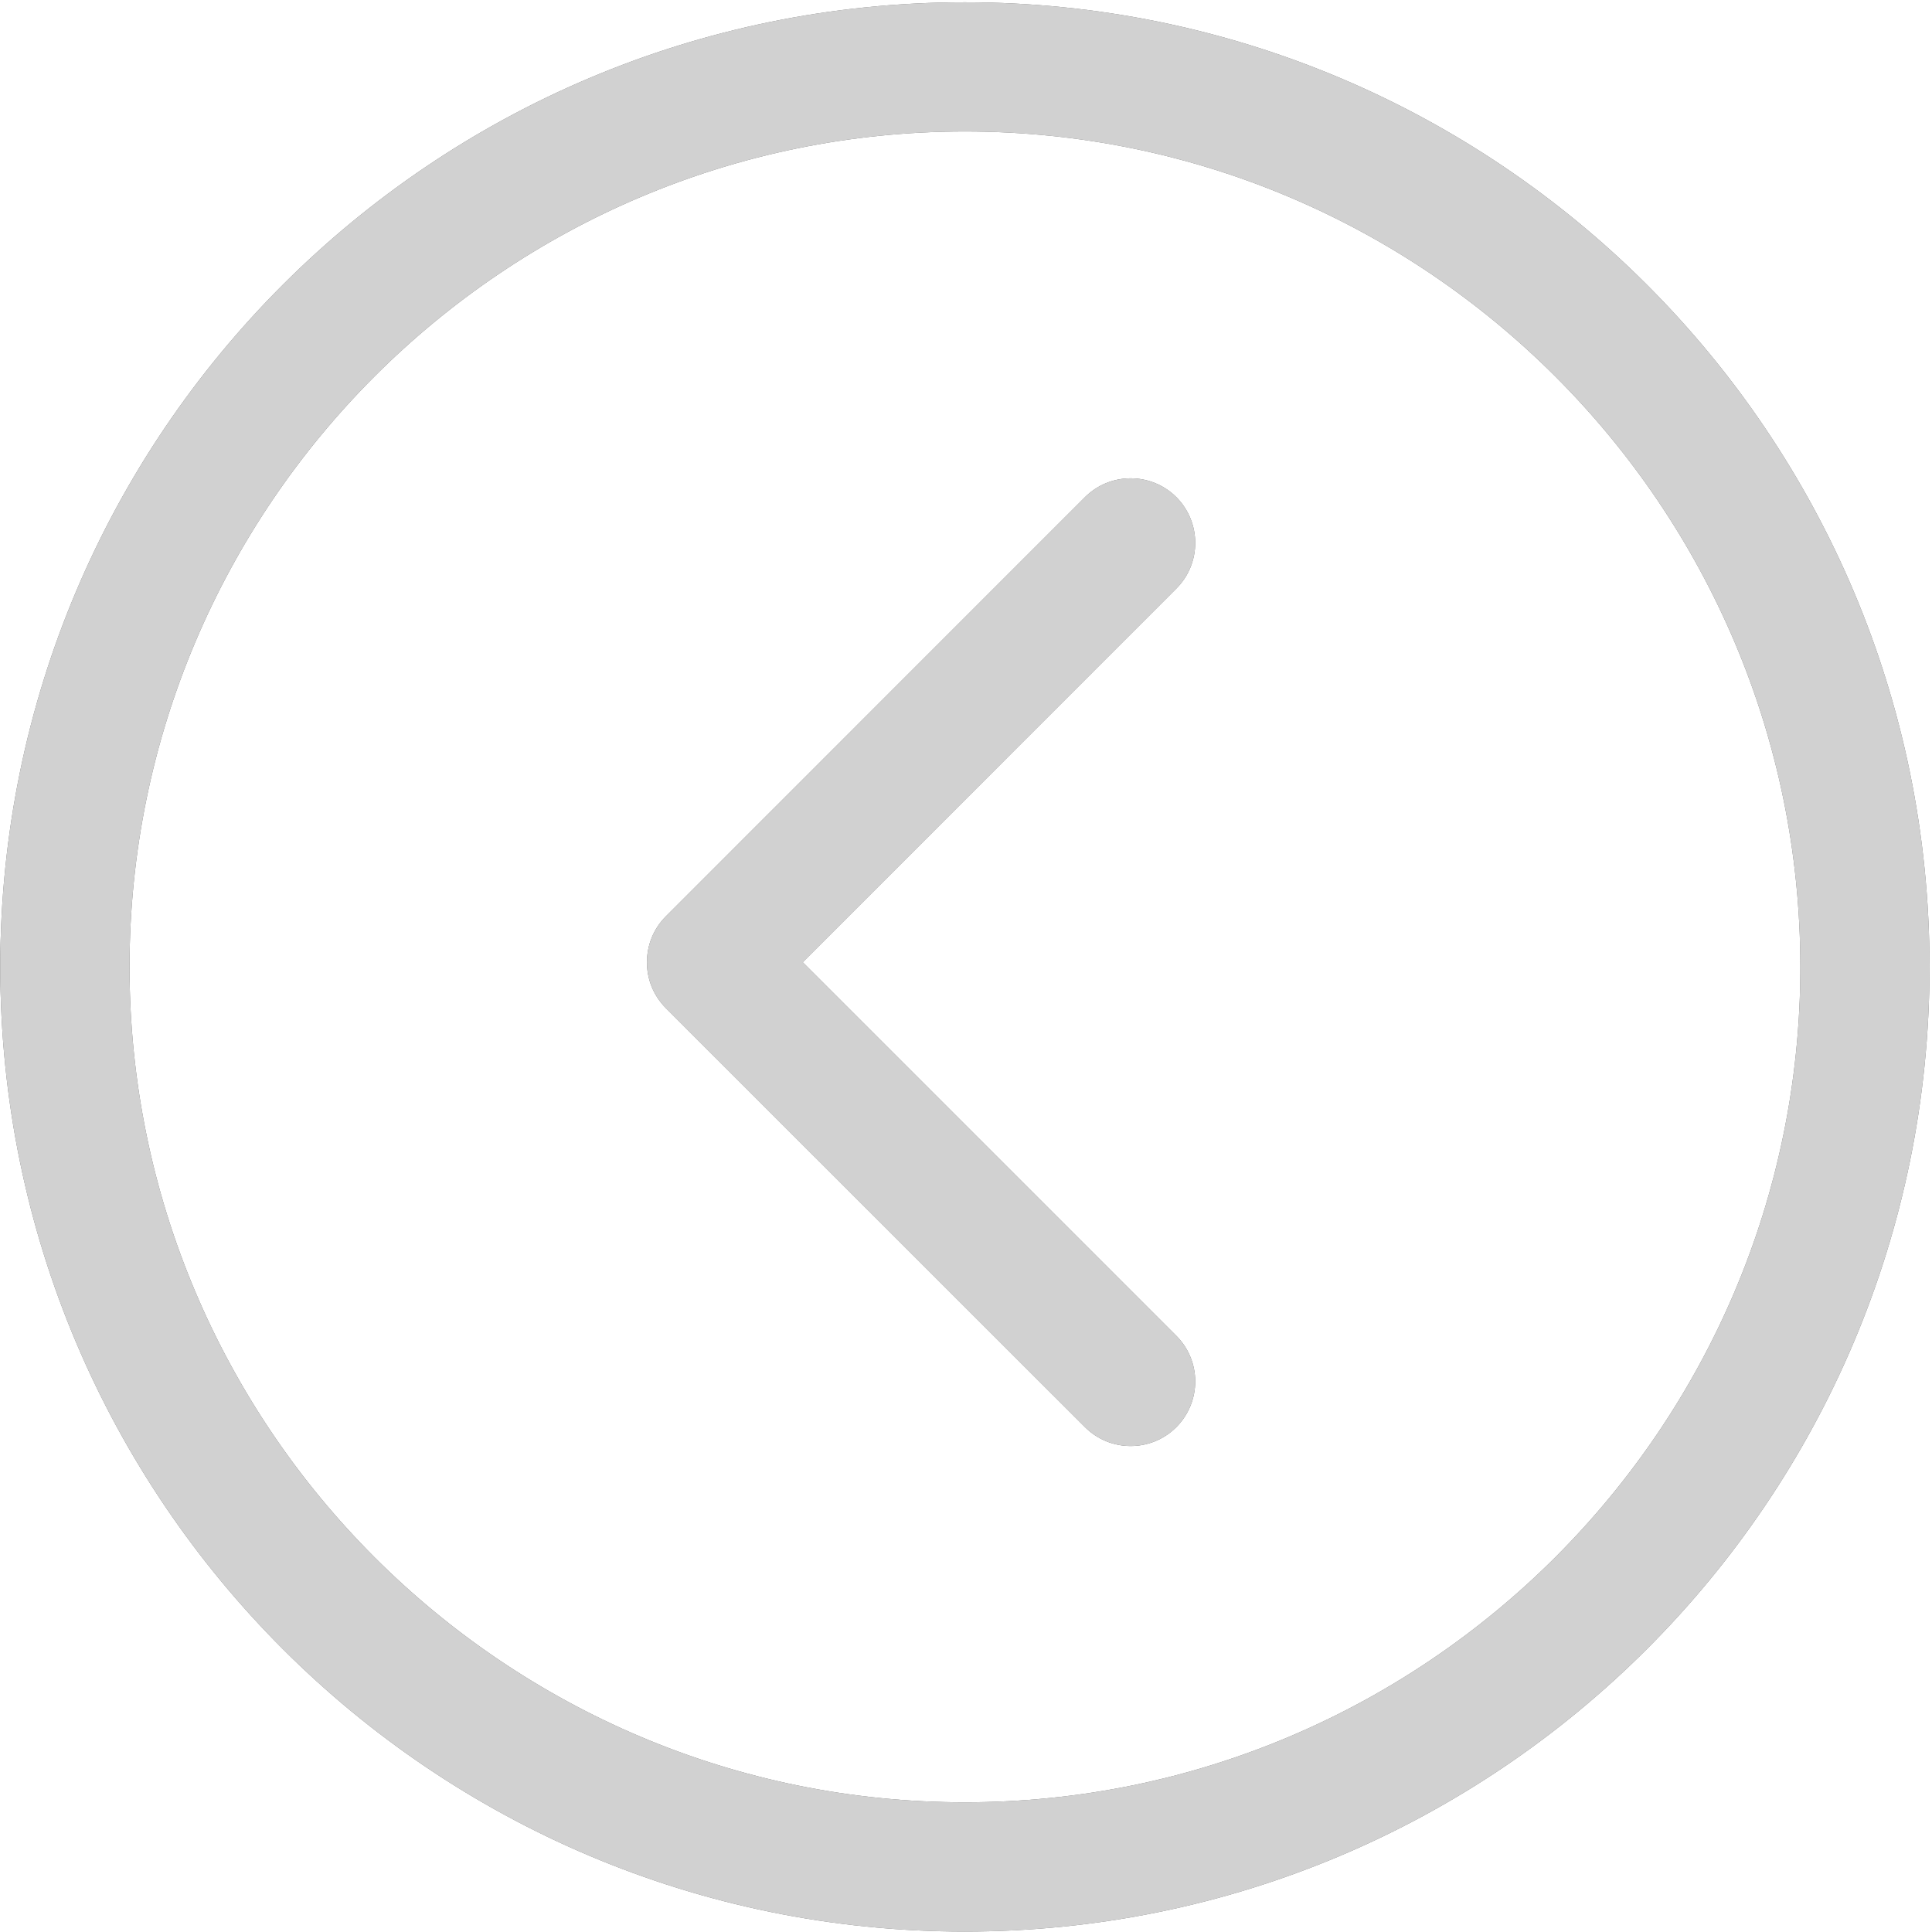
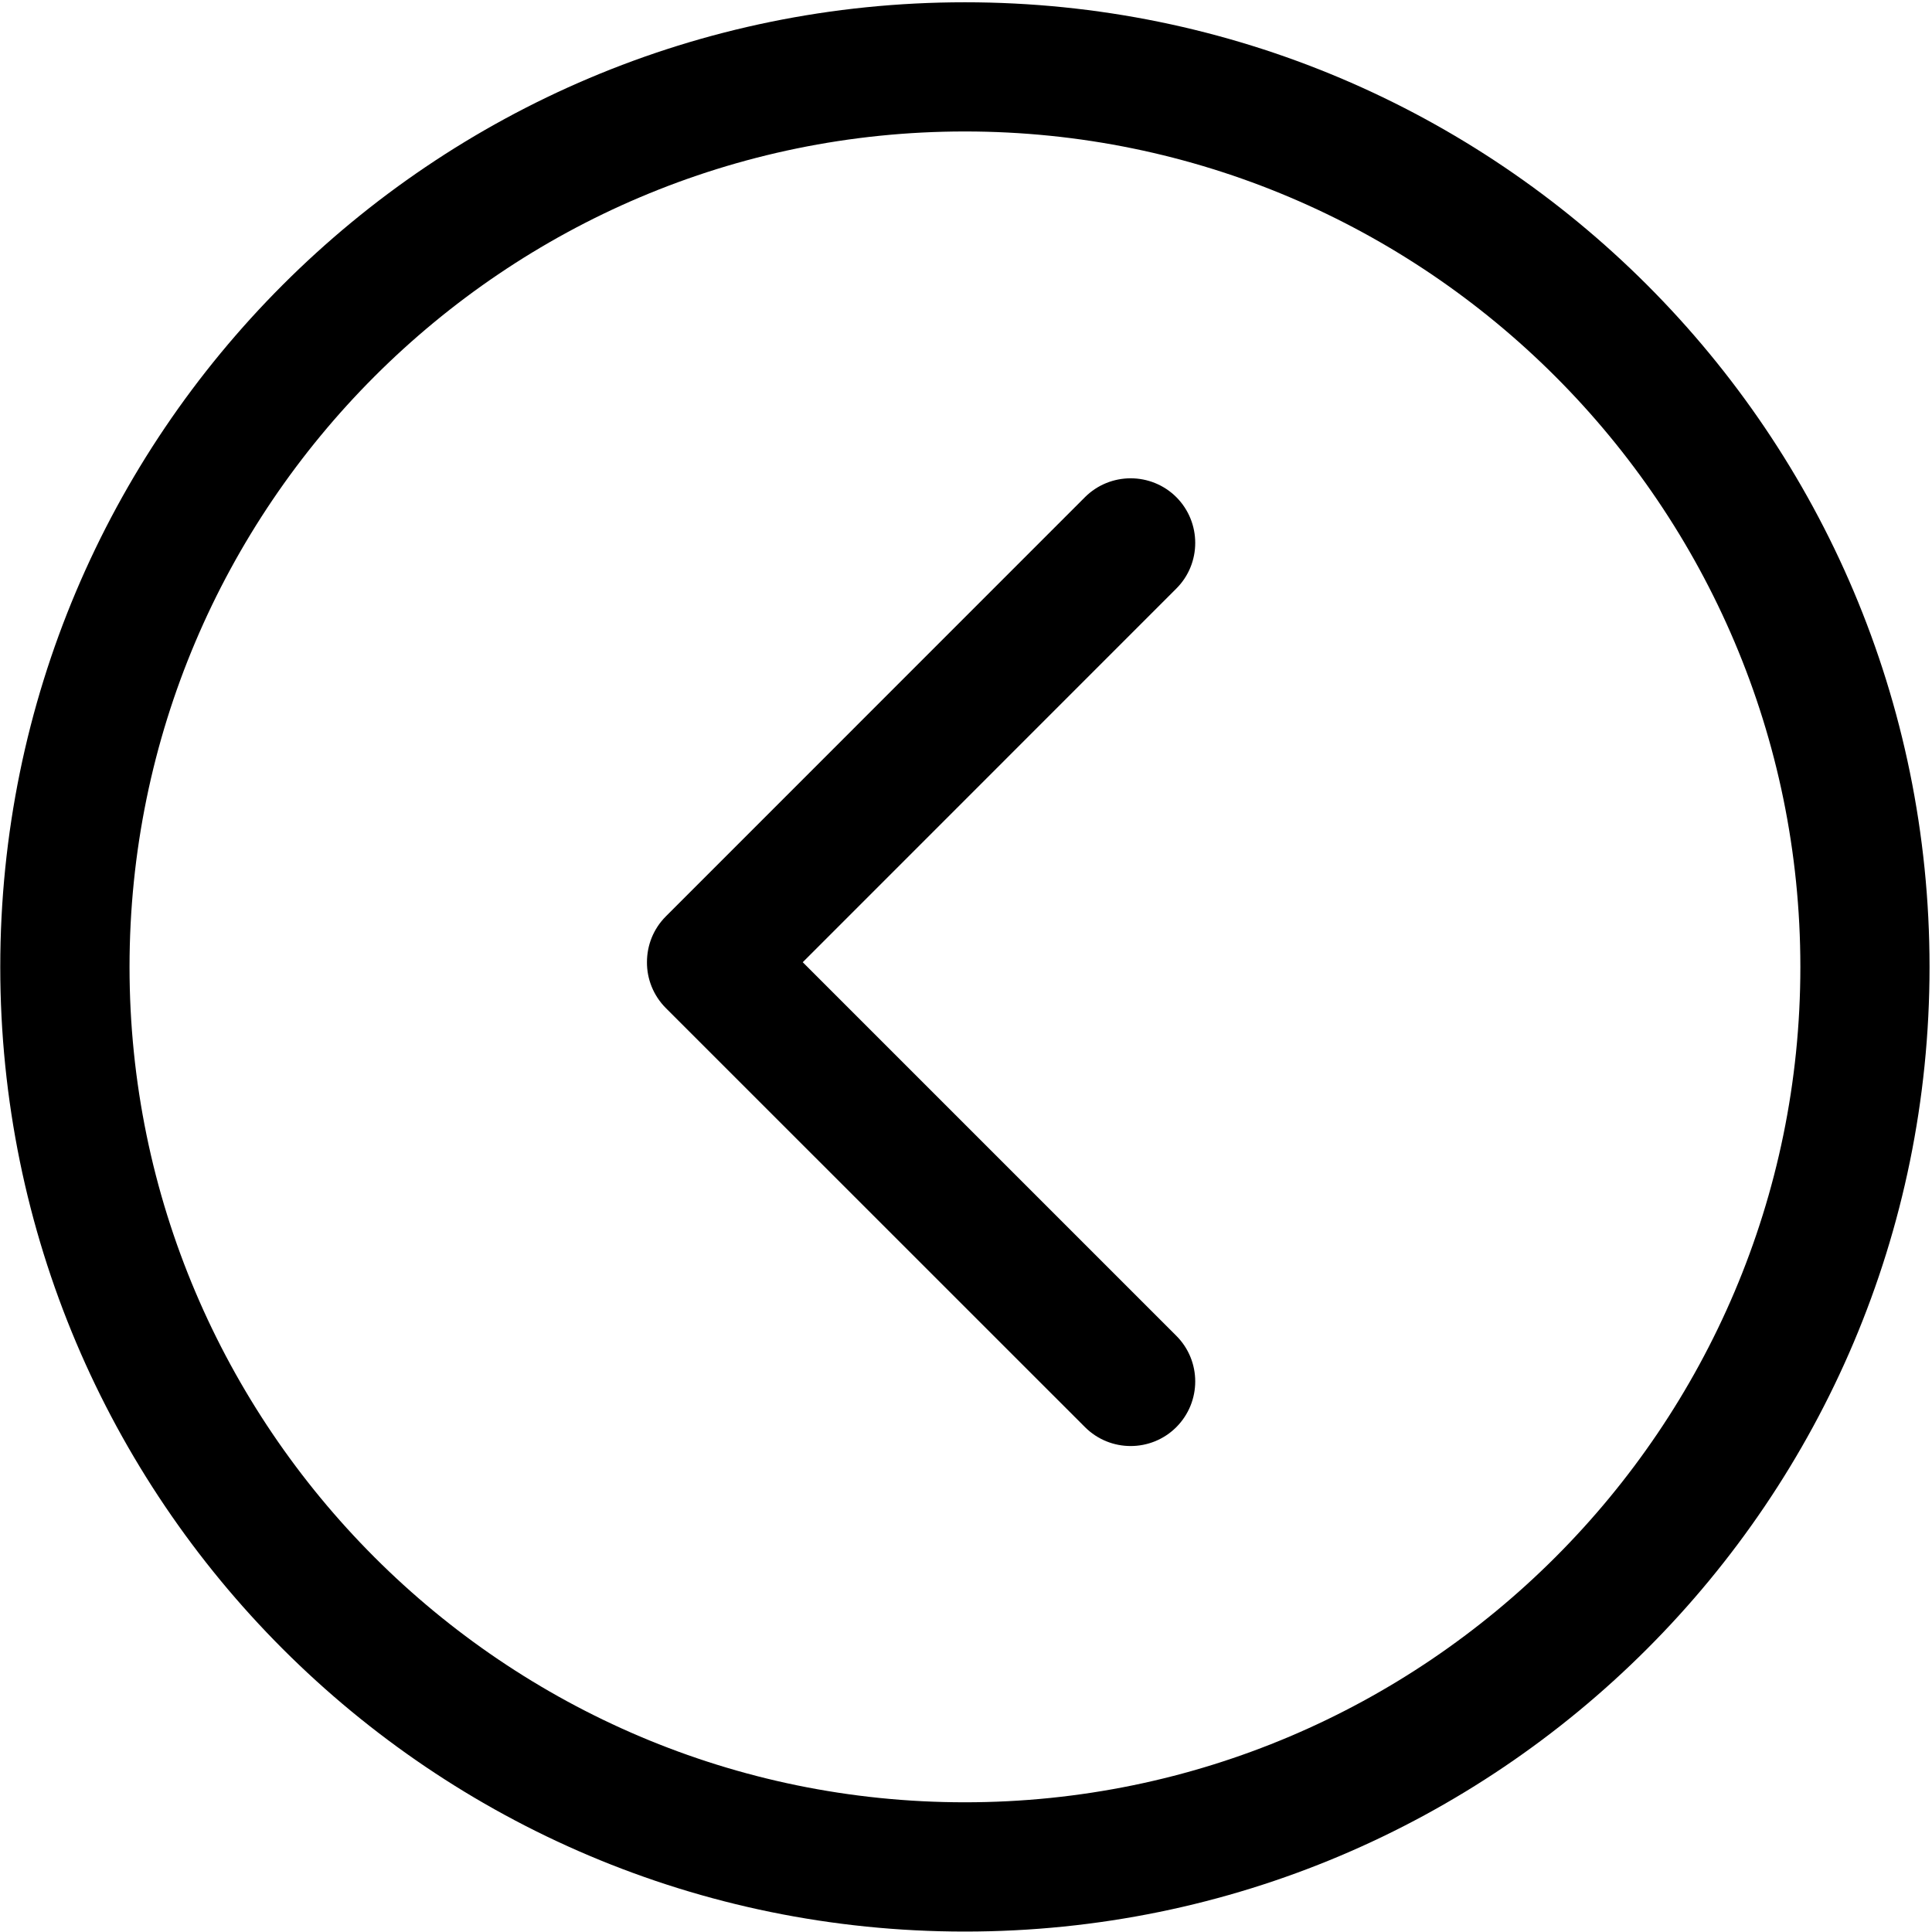
<svg xmlns="http://www.w3.org/2000/svg" width="22px" height="22px">
-   <defs>
-     <filter id="Filter_0">
-       <feFlood flood-color="rgb(209, 209, 209)" flood-opacity="1" result="floodOut" />
-       <feComposite operator="atop" in="floodOut" in2="SourceGraphic" result="compOut" />
-       <feBlend mode="normal" in="compOut" in2="SourceGraphic" />
-     </filter>
-   </defs>
-   <g filter="url(#Filter_0)">
-     <path fill-rule="evenodd" fill="rgb(0, 0, 0)" d="M7.583,10.434 L12.355,5.661 C12.642,5.375 13.108,5.375 13.395,5.661 C13.682,5.949 13.682,6.416 13.395,6.702 L9.141,10.957 L13.395,15.211 C13.682,15.498 13.682,15.963 13.395,16.251 C13.108,16.538 12.642,16.538 12.355,16.251 L7.583,11.480 C7.438,11.335 7.366,11.145 7.367,10.957 C7.367,10.767 7.438,10.579 7.583,10.434 ZM10.987,0.026 C17.053,0.026 21.972,4.943 21.972,11.011 C21.972,17.076 17.053,21.995 10.987,21.995 C4.921,21.995 0.003,17.076 0.003,11.011 C0.003,4.943 4.921,0.026 10.987,0.026 ZM10.987,20.523 C16.232,20.523 20.501,16.253 20.501,11.011 C20.501,5.765 16.232,1.497 10.987,1.497 C5.743,1.497 1.475,5.765 1.475,11.011 C1.475,16.253 5.743,20.523 10.987,20.523 Z" />
+   <g>
+     <path d="M7.583,10.434 L12.355,5.661 C12.642,5.375 13.108,5.375 13.395,5.661 C13.682,5.949 13.682,6.416 13.395,6.702 L9.141,10.957 L13.395,15.211 C13.682,15.498 13.682,15.963 13.395,16.251 C13.108,16.538 12.642,16.538 12.355,16.251 L7.583,11.480 C7.438,11.335 7.366,11.145 7.367,10.957 C7.367,10.767 7.438,10.579 7.583,10.434 ZM10.987,0.026 C17.053,0.026 21.972,4.943 21.972,11.011 C21.972,17.076 17.053,21.995 10.987,21.995 C4.921,21.995 0.003,17.076 0.003,11.011 C0.003,4.943 4.921,0.026 10.987,0.026 ZM10.987,20.523 C16.232,20.523 20.501,16.253 20.501,11.011 C20.501,5.765 16.232,1.497 10.987,1.497 C5.743,1.497 1.475,5.765 1.475,11.011 C1.475,16.253 5.743,20.523 10.987,20.523 Z" />
  </g>
</svg>
